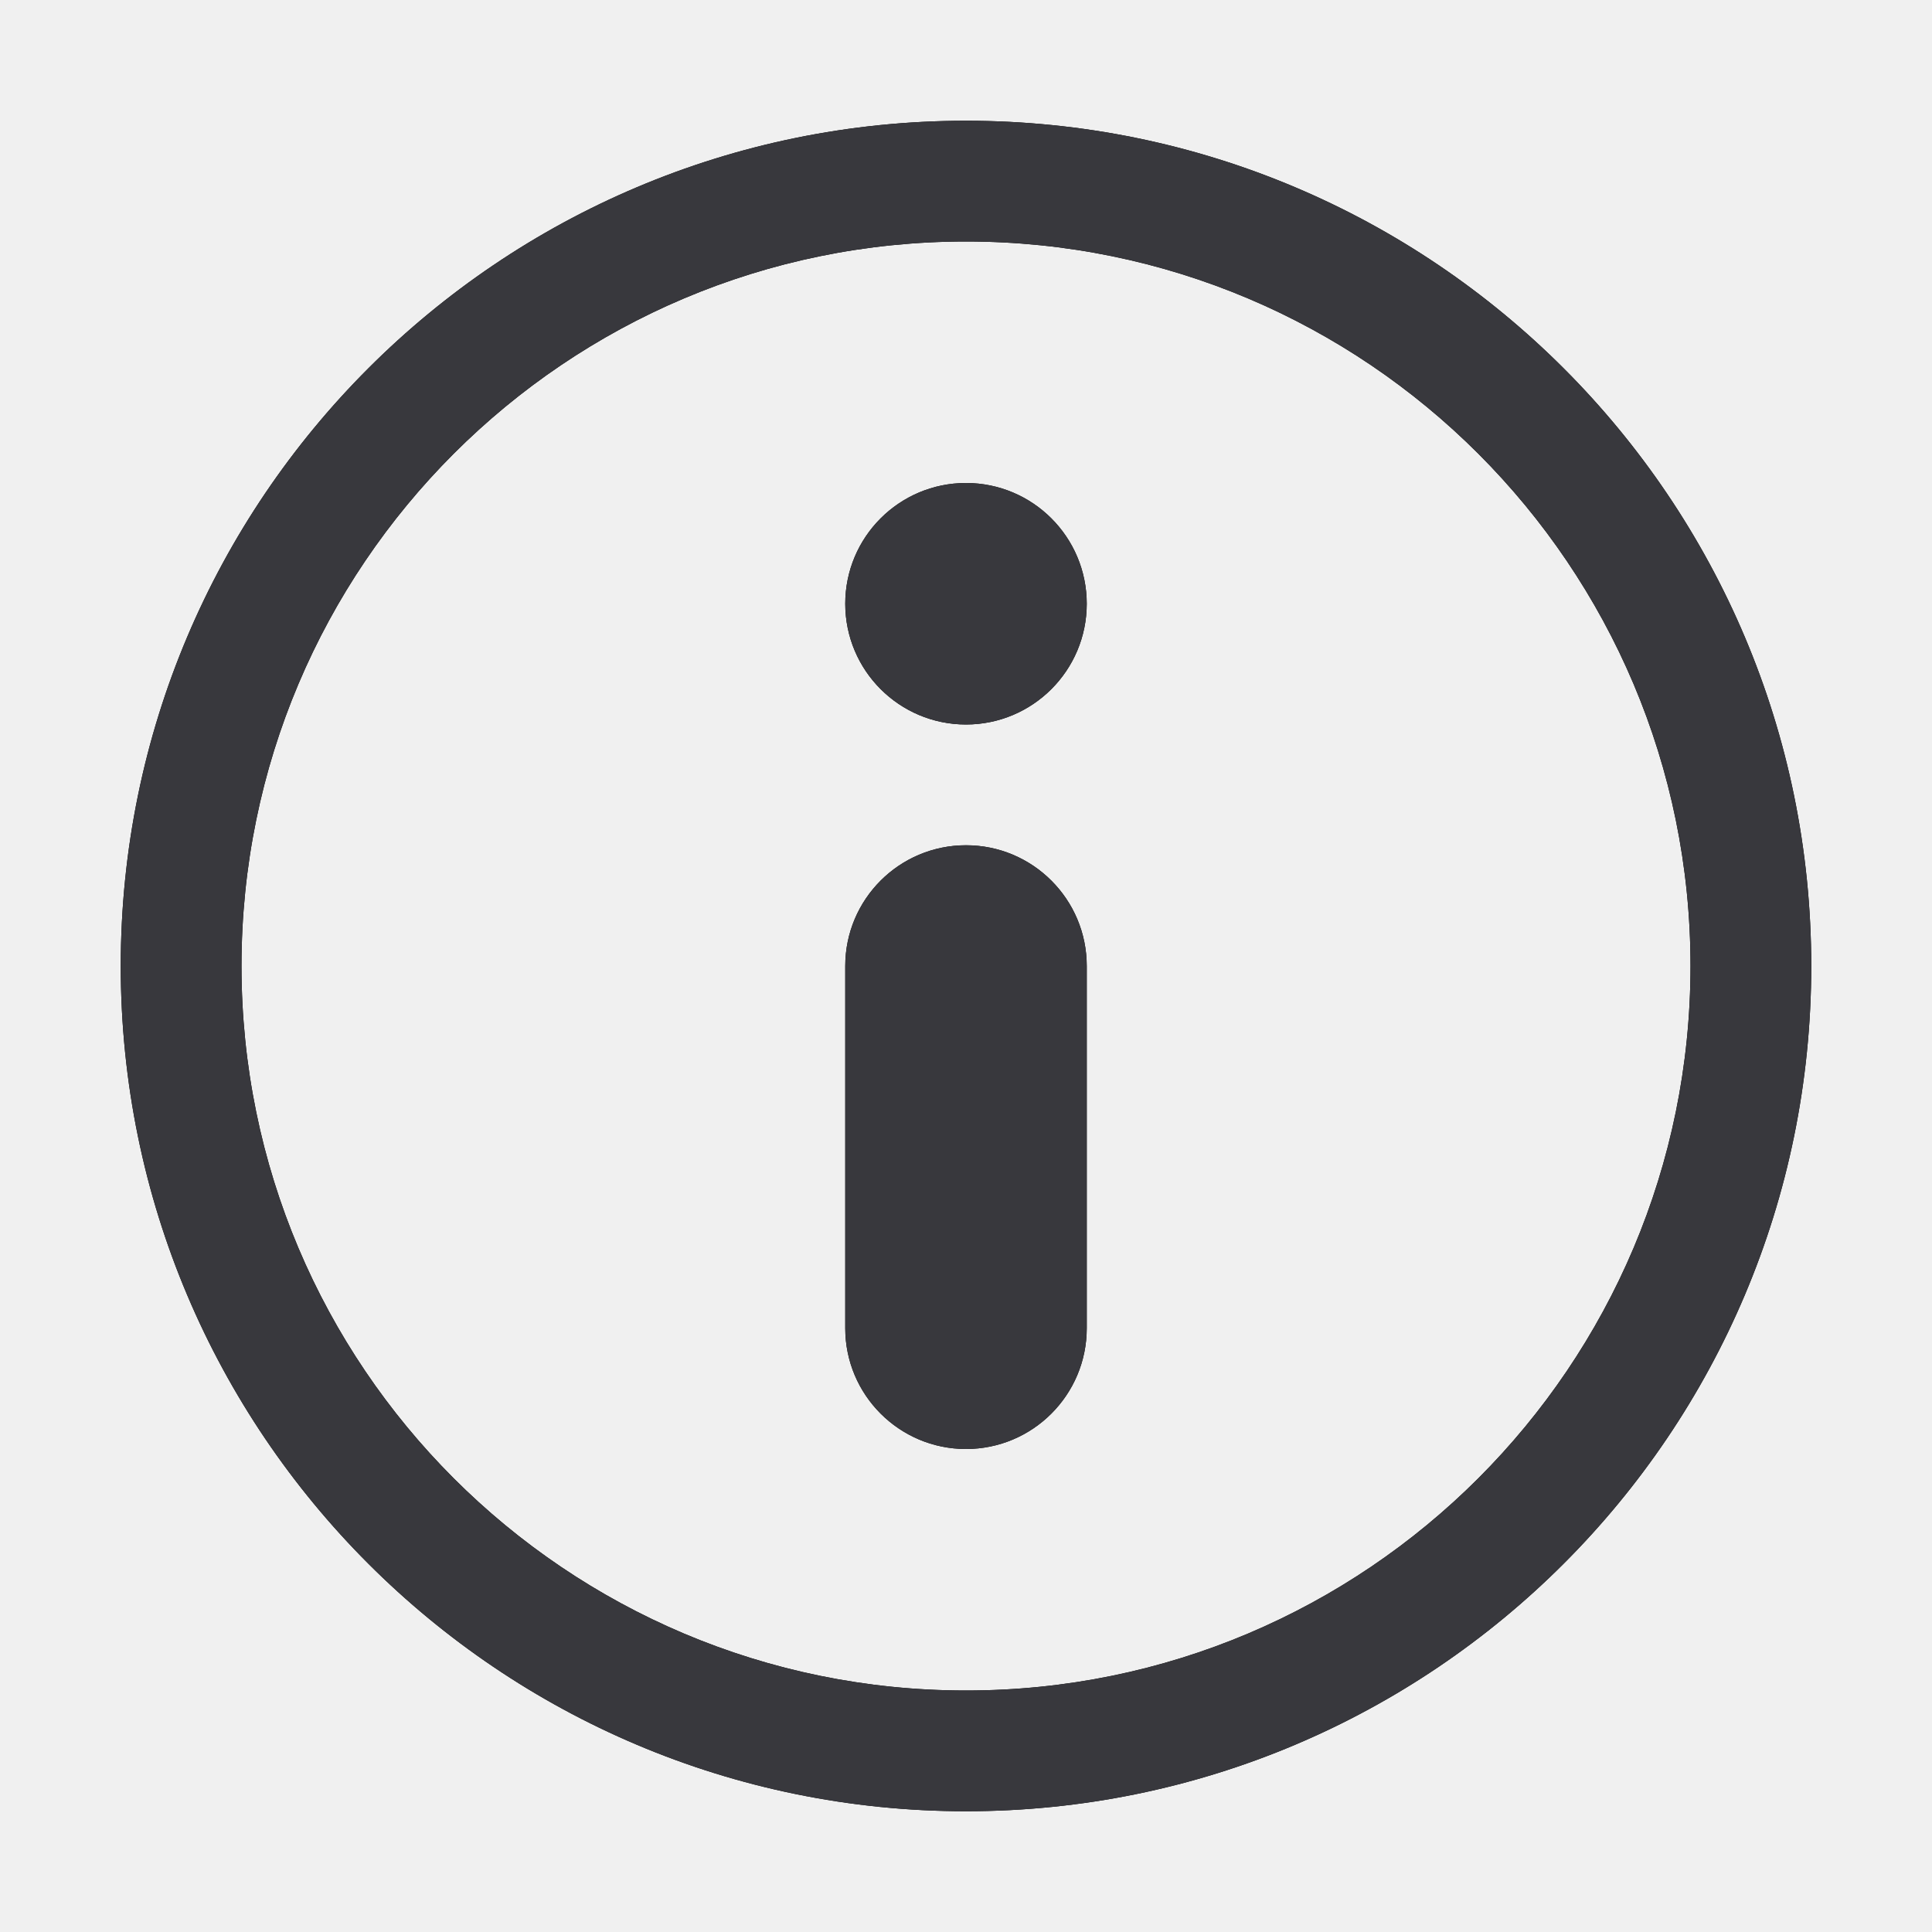
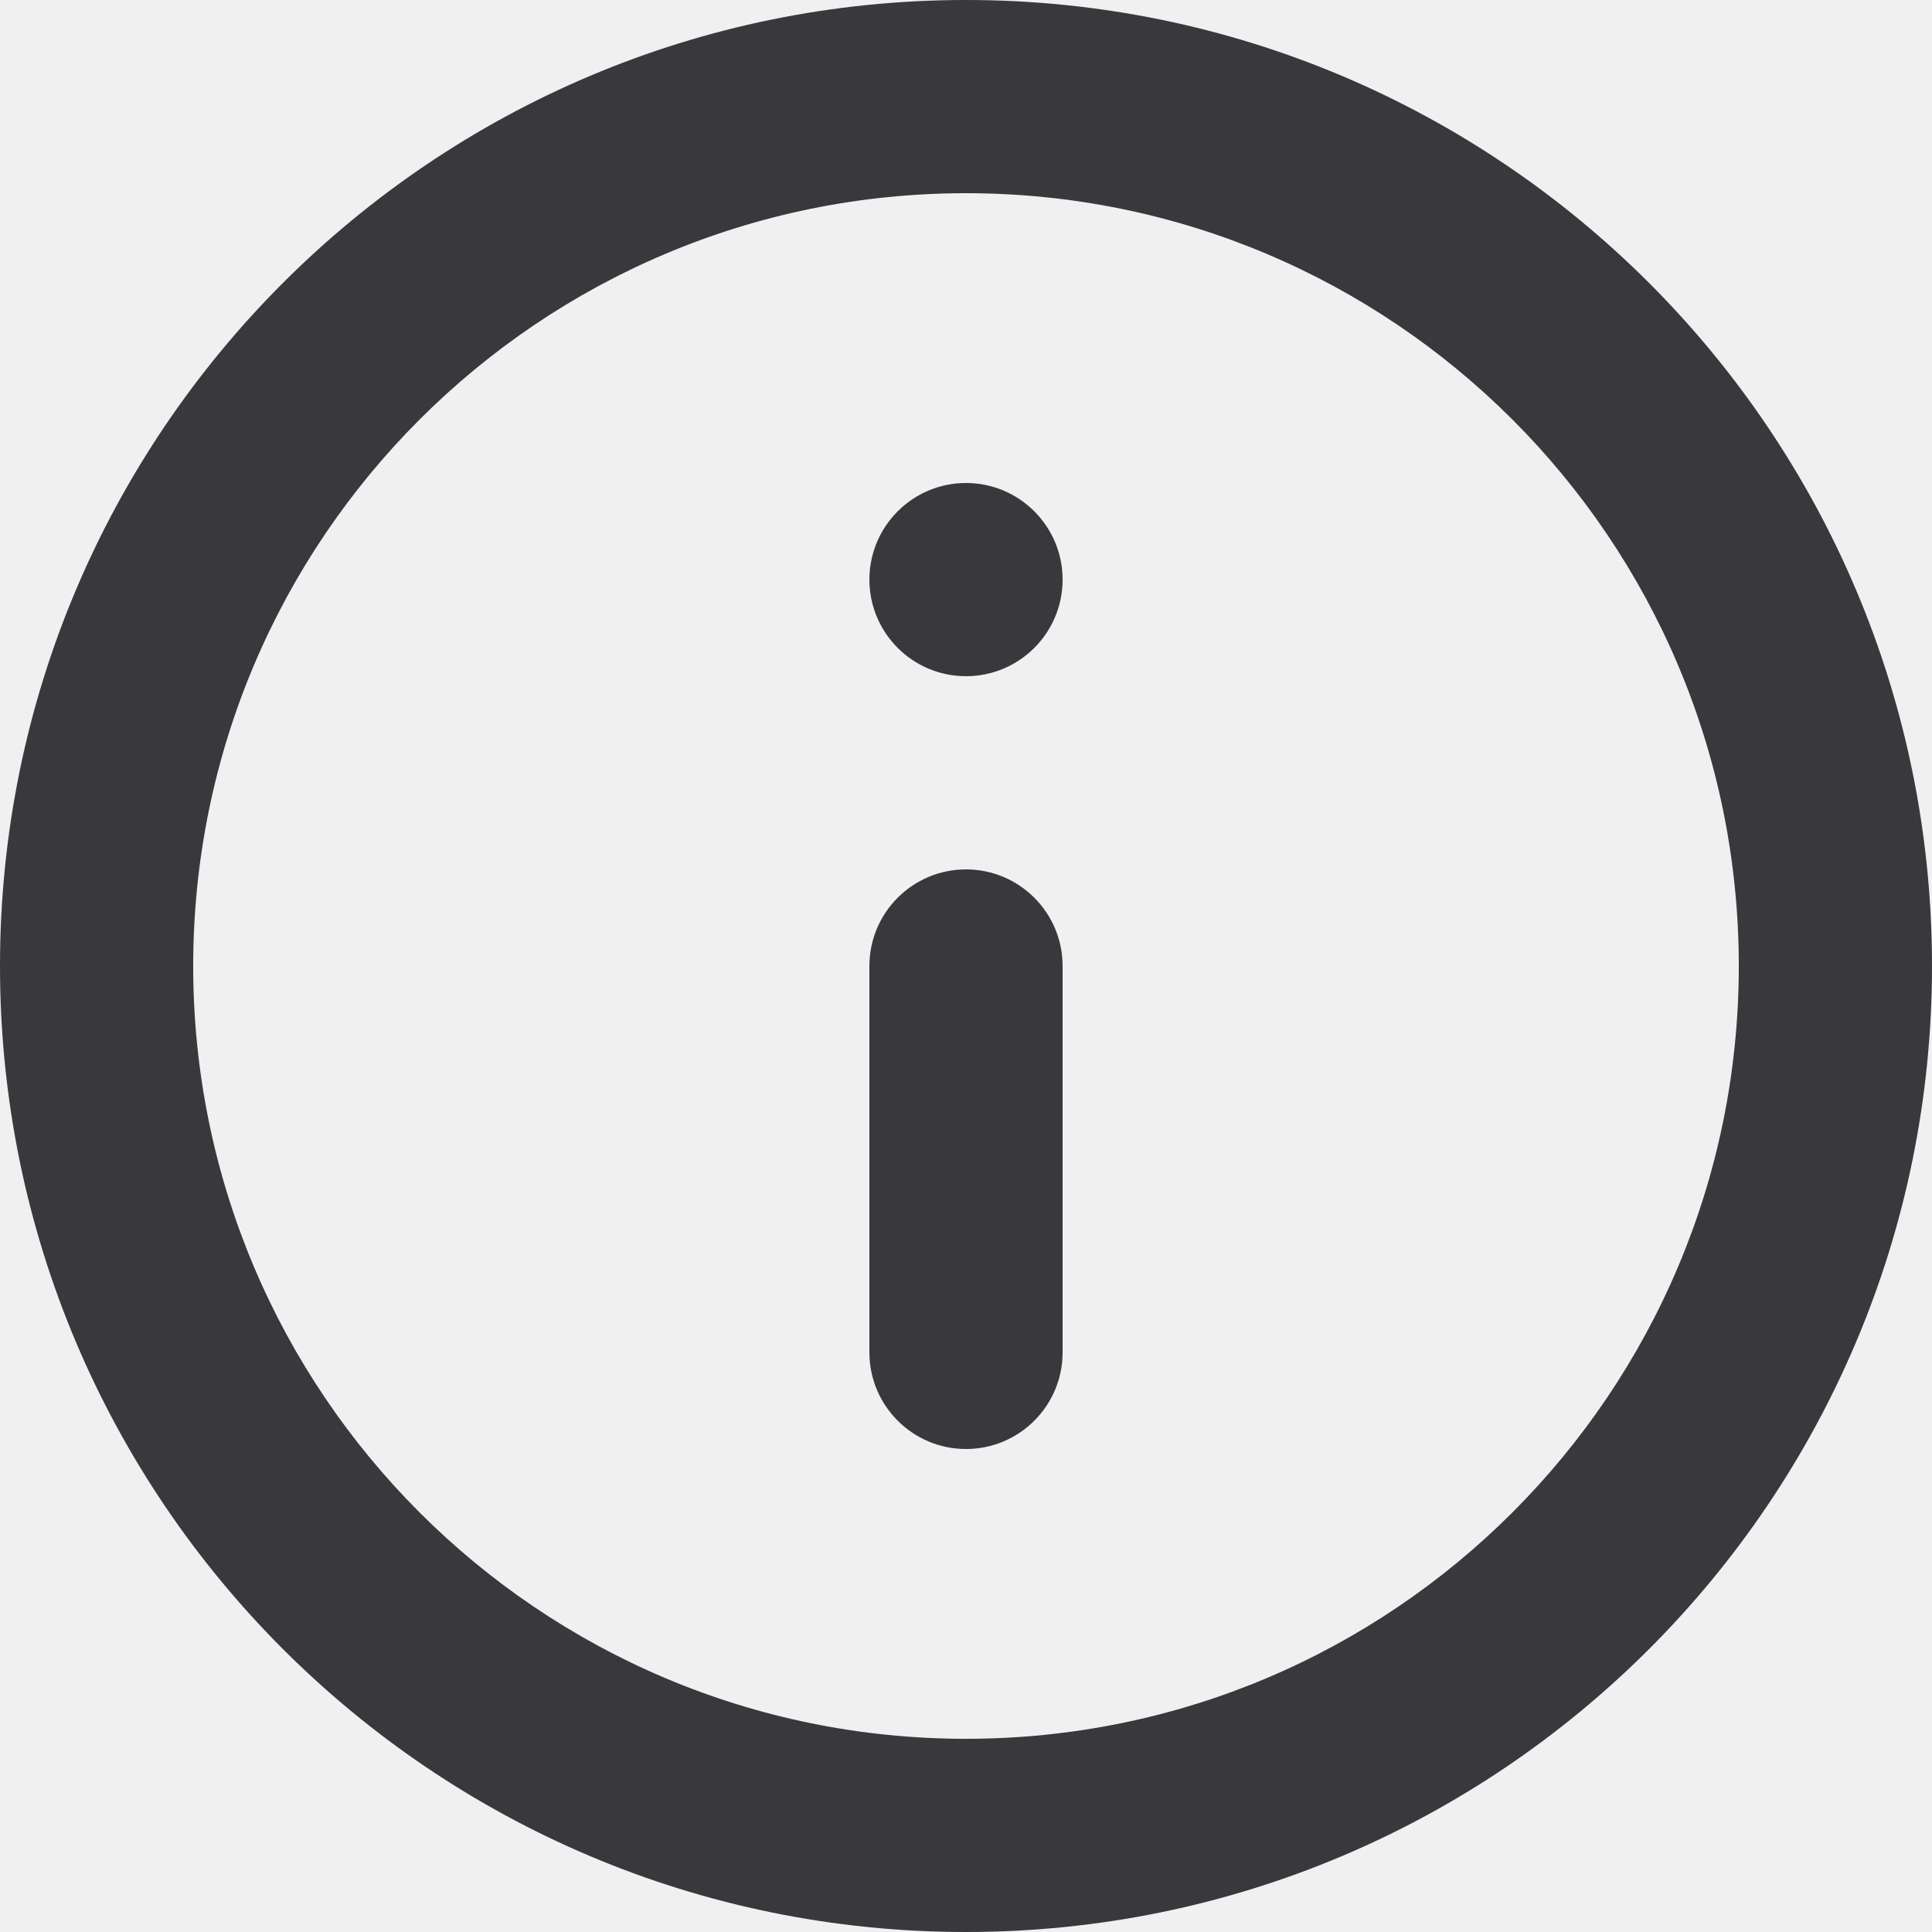
- <svg xmlns="http://www.w3.org/2000/svg" xmlns:xlink="http://www.w3.org/1999/xlink" width="18" height="18" viewBox="0 0 20 20">
-   <defs>
-     <path id="a" d="M10 18.75a8.75 8.75 0 1 1 0-17.5 8.75 8.75 0 0 1 0 17.5zM10 2.5a7.5 7.5 0 1 0 0 15 7.5 7.5 0 0 0 0-15zM10 15c-.69 0-1.25-.56-1.25-1.25V10a1.25 1.25 0 1 1 2.5 0v3.75c0 .69-.56 1.25-1.25 1.25zm0-7.5A1.25 1.25 0 1 1 10 5a1.25 1.25 0 0 1 0 2.5z" />
-   </defs>
-   <g fill="none" fill-rule="evenodd">
-     <path d="M0 0h20v20H0z" />
-     <mask id="b" fill="#fff">
-       <use xlink:href="#a" />
-     </mask>
-     <use fill="#000" xlink:href="#a" />
-     <g fill="#38383D" mask="url(#b)">
-       <path d="M0 0h20v20H0z" />
-     </g>
-   </g>
+ <svg xmlns="http://www.w3.org/2000/svg" width="20" height="20" viewBox="0 0 20 20">
+   <path fill="#38383D" fill-rule="evenodd" d="M10,18 C14.418,18 18,14.418 18,10 C18,5.582 14.418,2 10,2 C5.582,2 2,5.582 2,10 C2,14.418 5.582,18 10,18 Z M10,20 C15.523,20 20,15.523 20,10 C20,4.477 15.523,0 10,0 C4.477,0 0,4.477 0,10 C0,15.523 4.477,20 10,20 Z M11,6 C11,6.552 10.552,7 10,7 C9.448,7 9,6.552 9,6 C9,5.448 9.448,5 10,5 C10.552,5 11,5.448 11,6 Z M10,9 C9.448,9 9,9.448 9,10 L9,14 C9,14.552 9.448,15 10,15 C10.552,15 11,14.552 11,14 L11,10 C11,9.448 10.552,9 10,9 Z" />
</svg>
